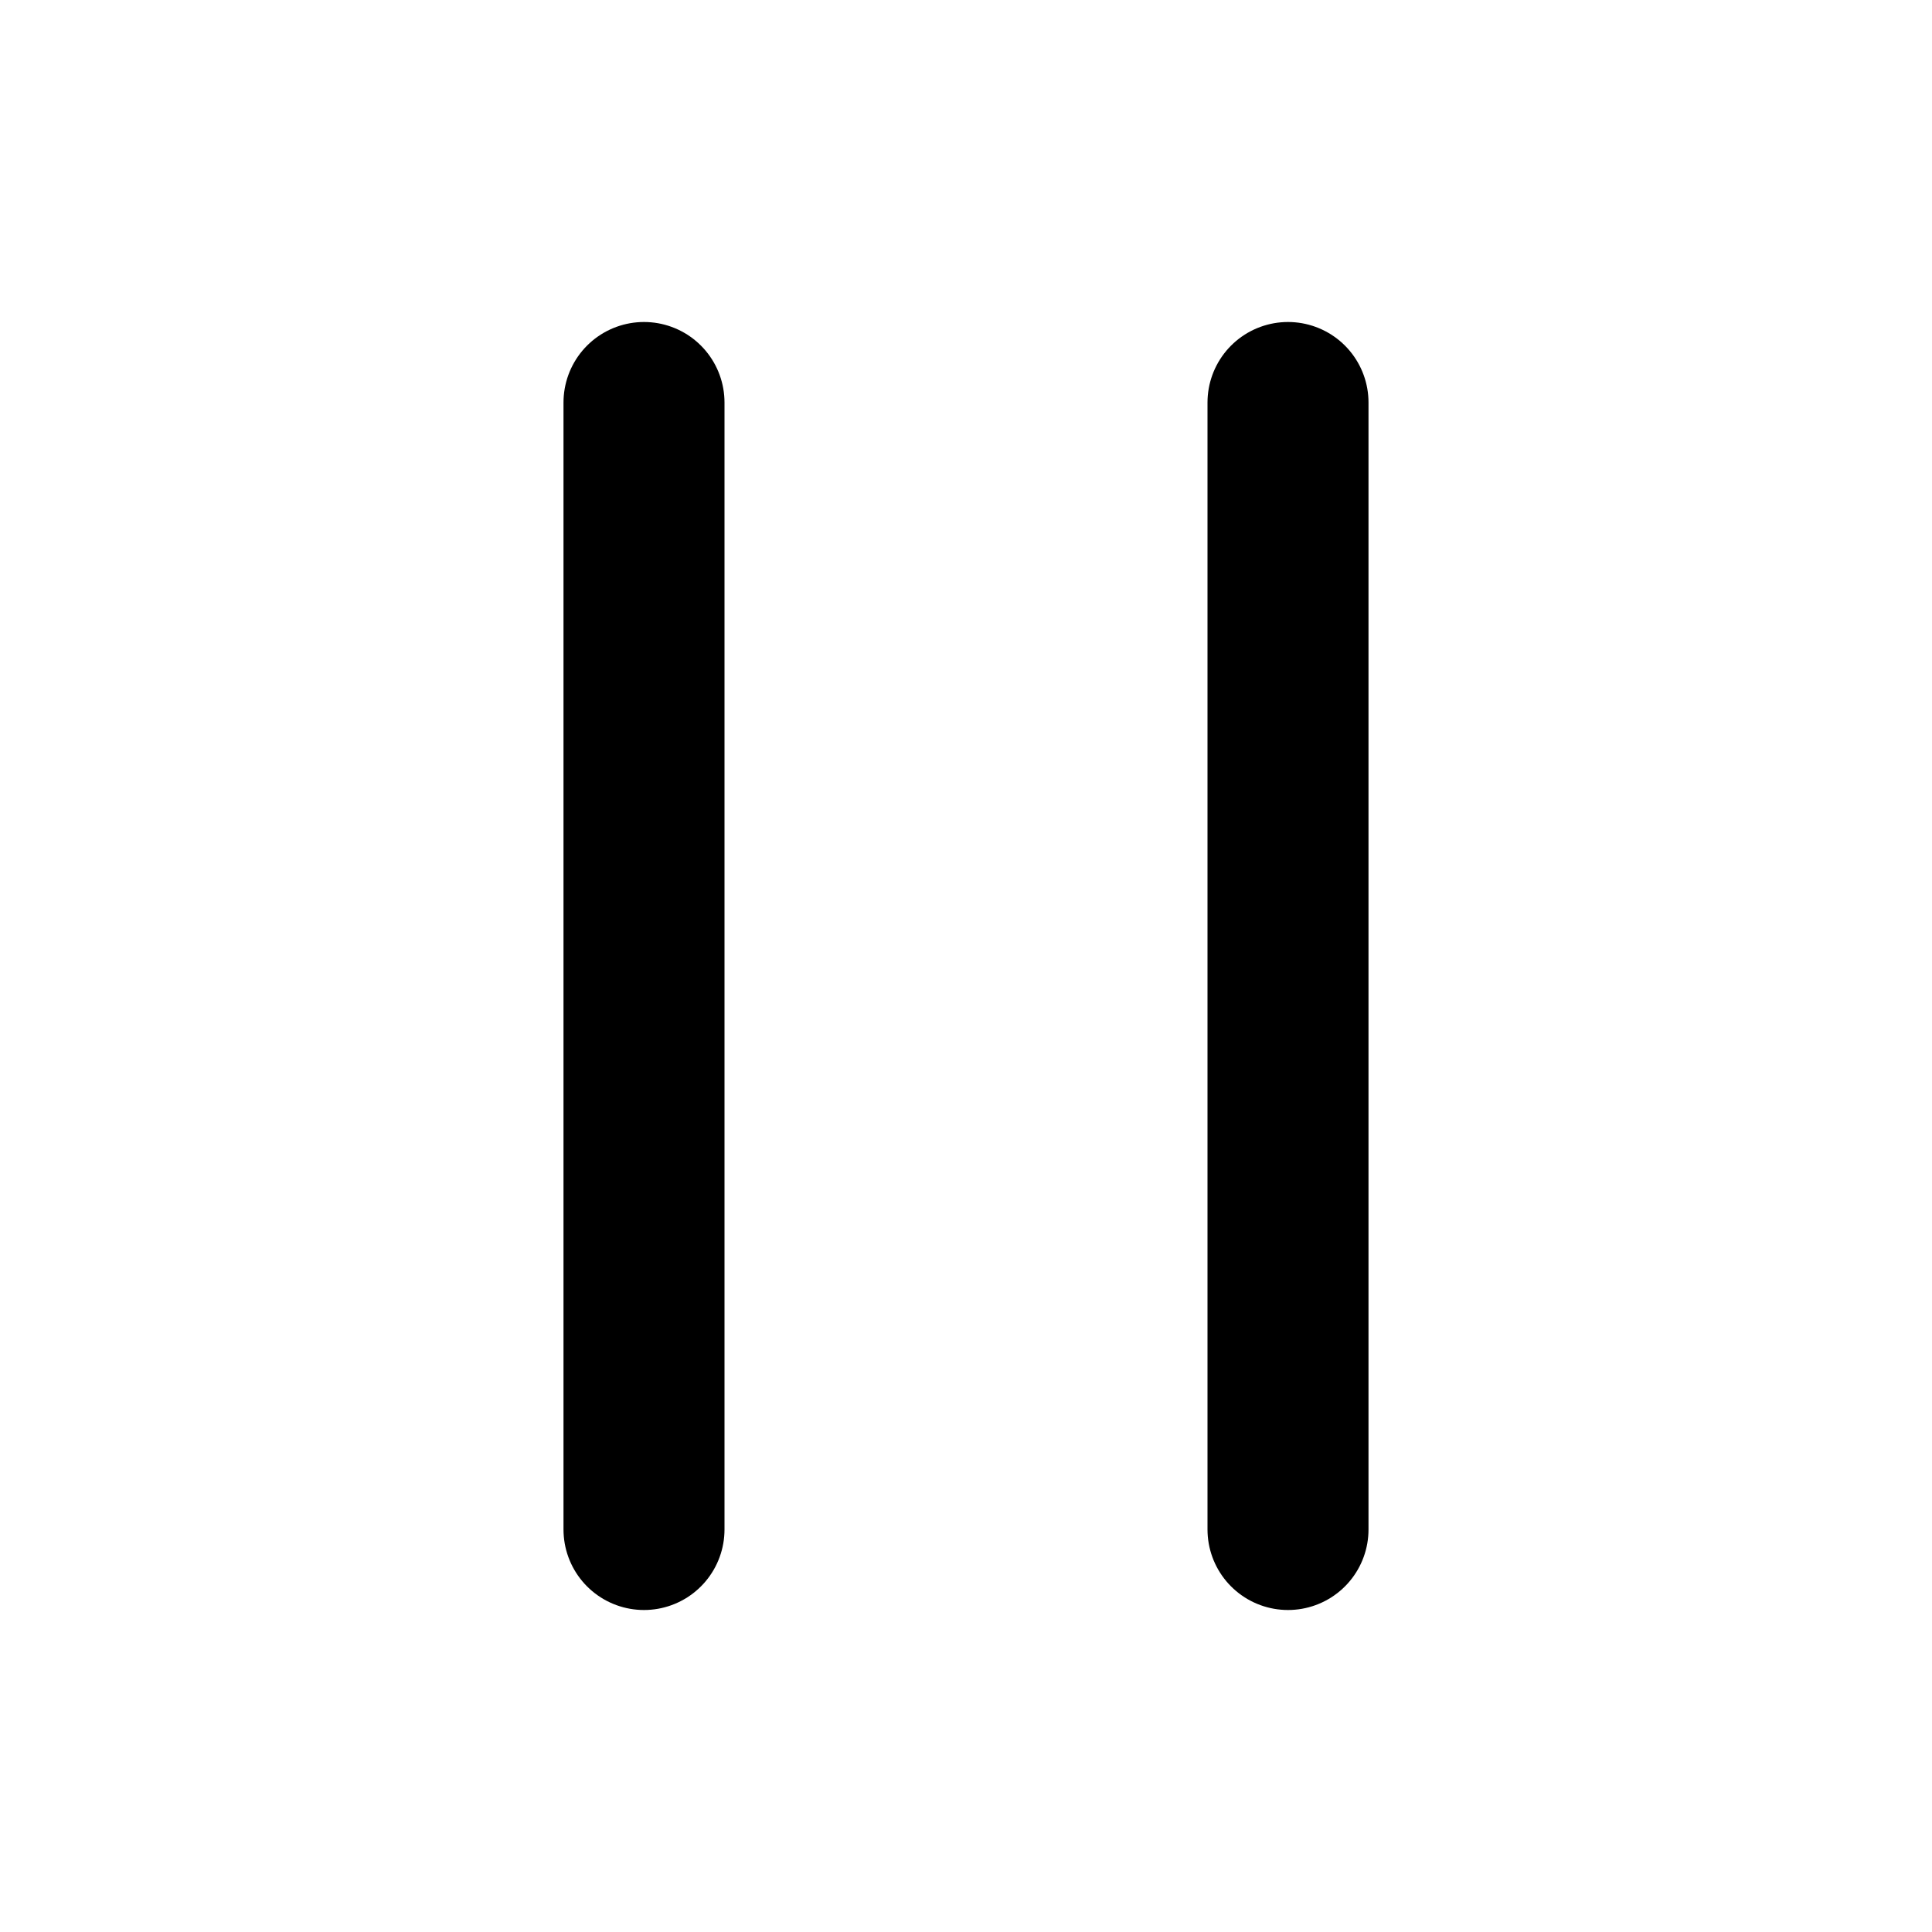
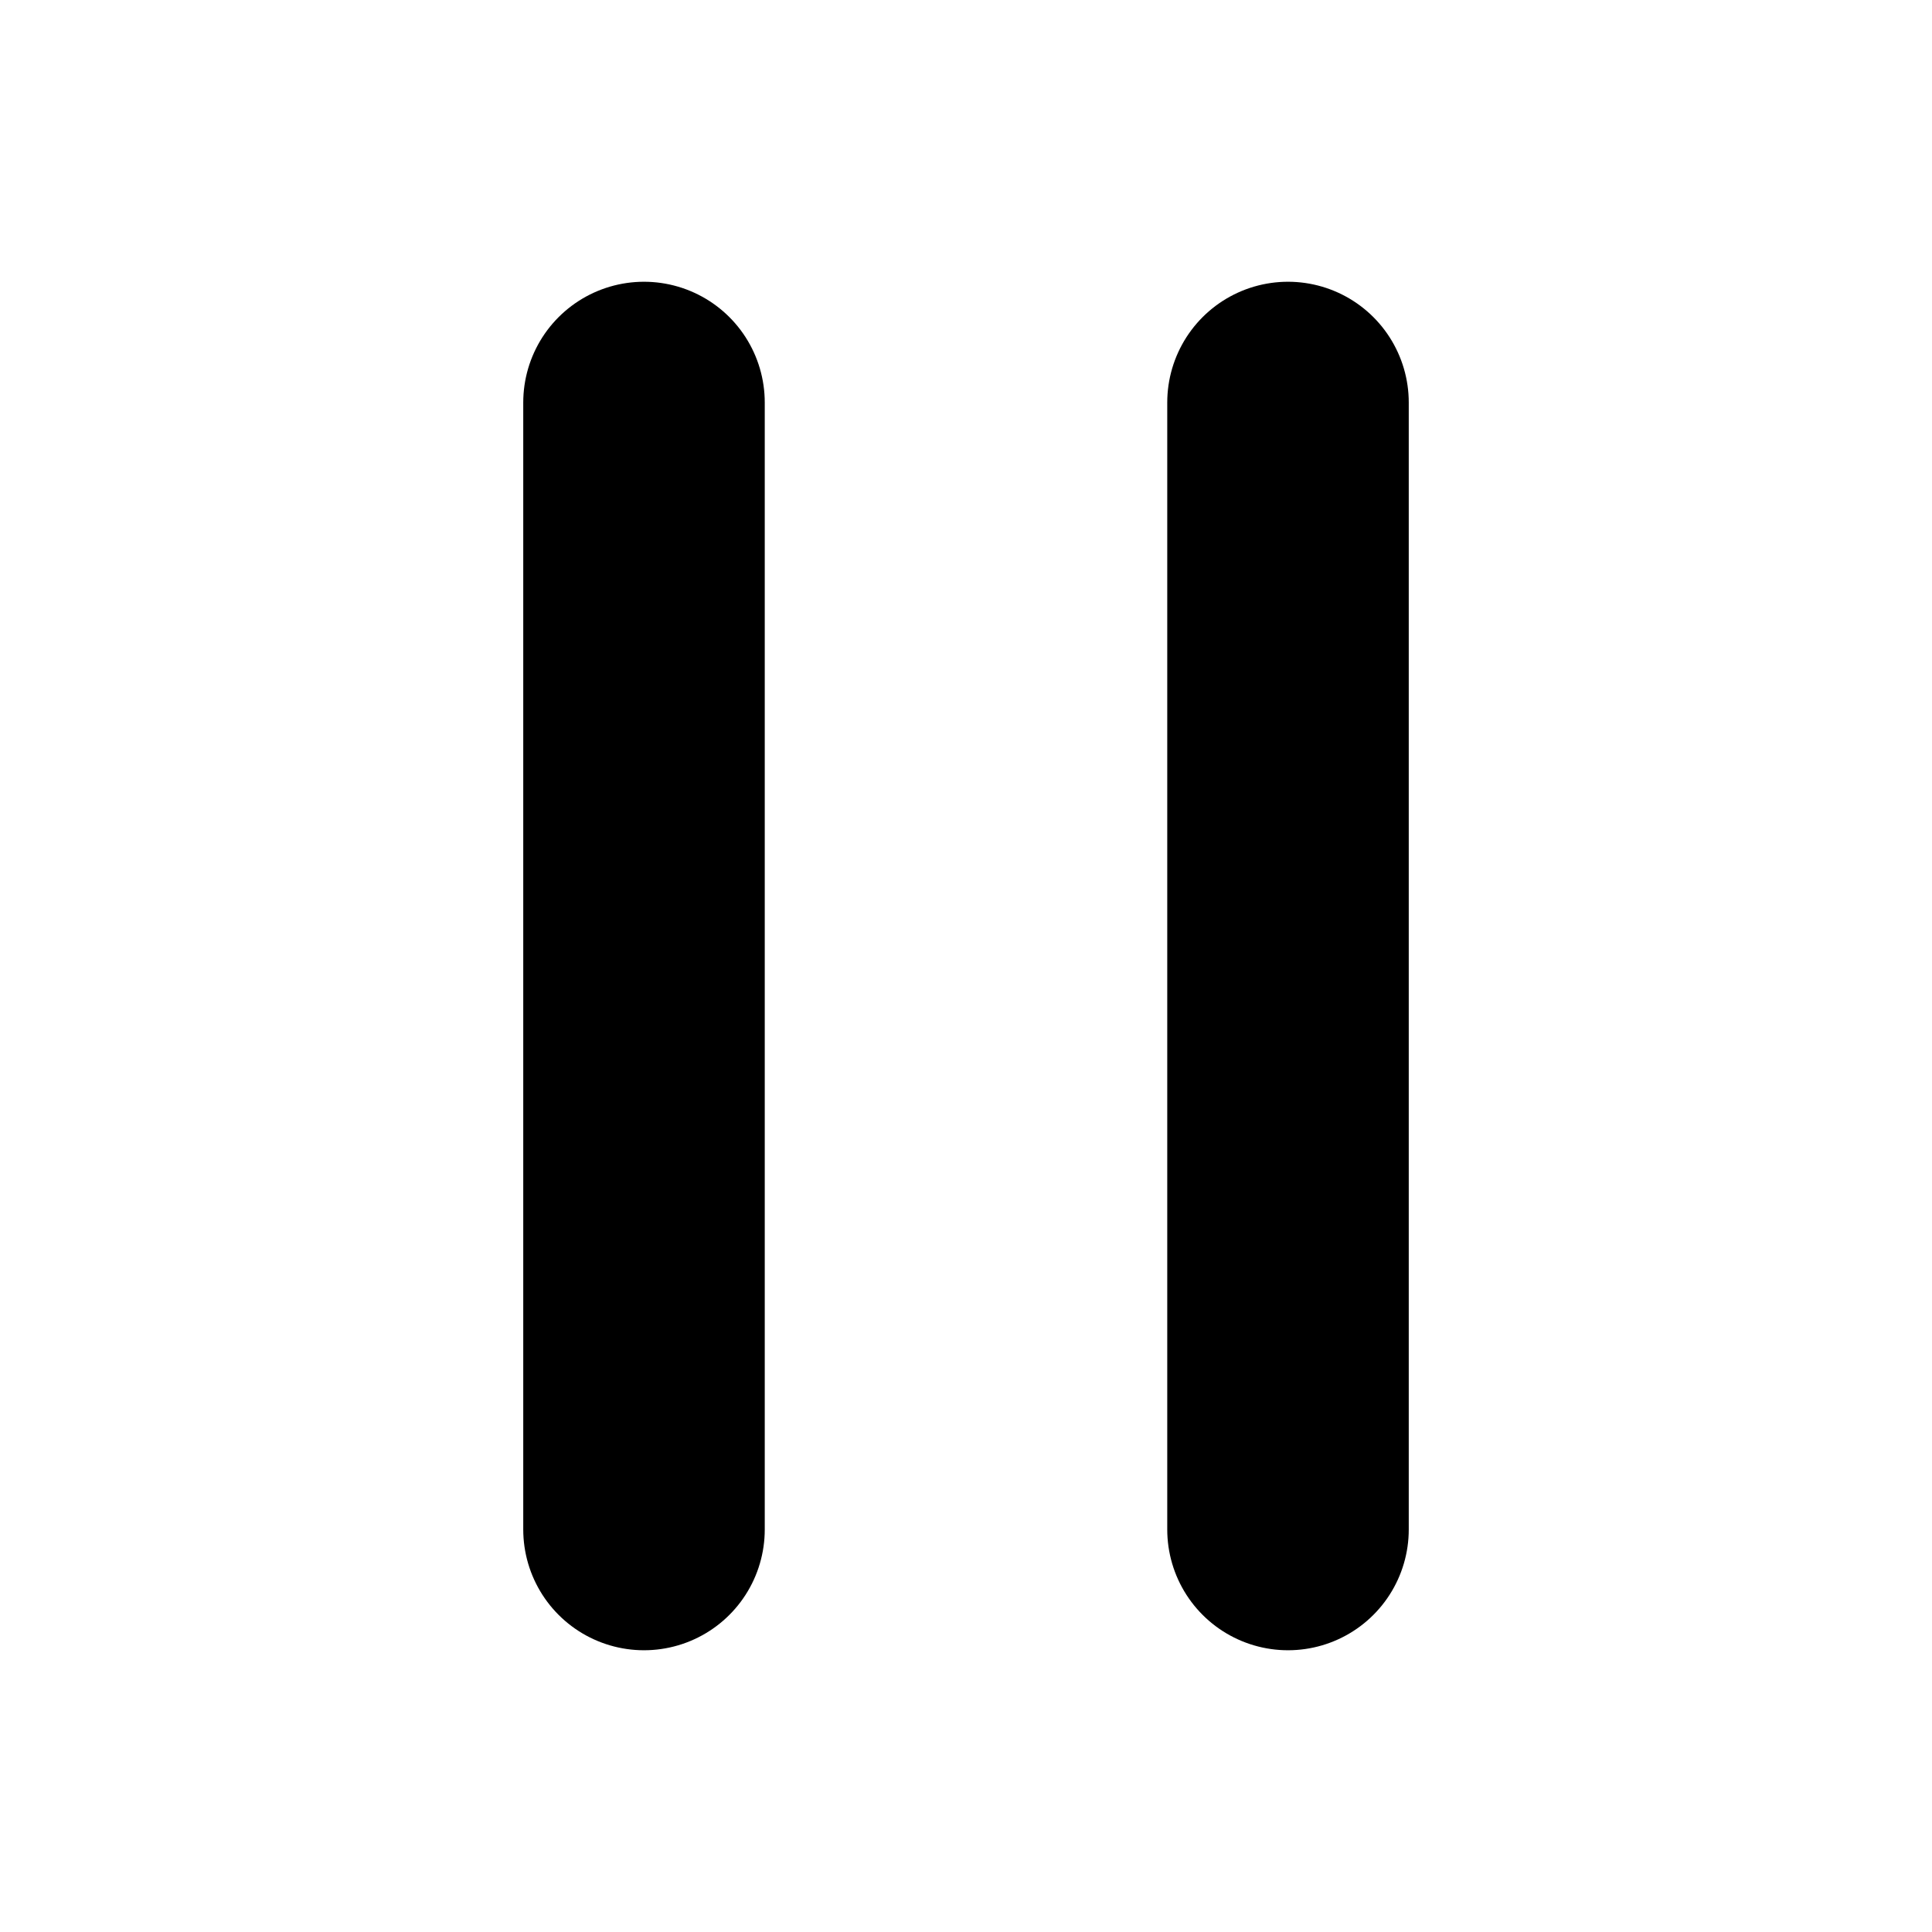
<svg xmlns="http://www.w3.org/2000/svg" width="800px" height="800px" viewBox="0 0 24 24" fill="none">
-   <path d="M8 5V19M16 5V19" stroke="#000000" stroke-width="2" stroke-linecap="round" stroke-linejoin="round" />
+   <path d="M8 5V19M16 5V19" stroke="currentColor" stroke-width="3" stroke-linecap="round" stroke-linejoin="round" />
</svg>
